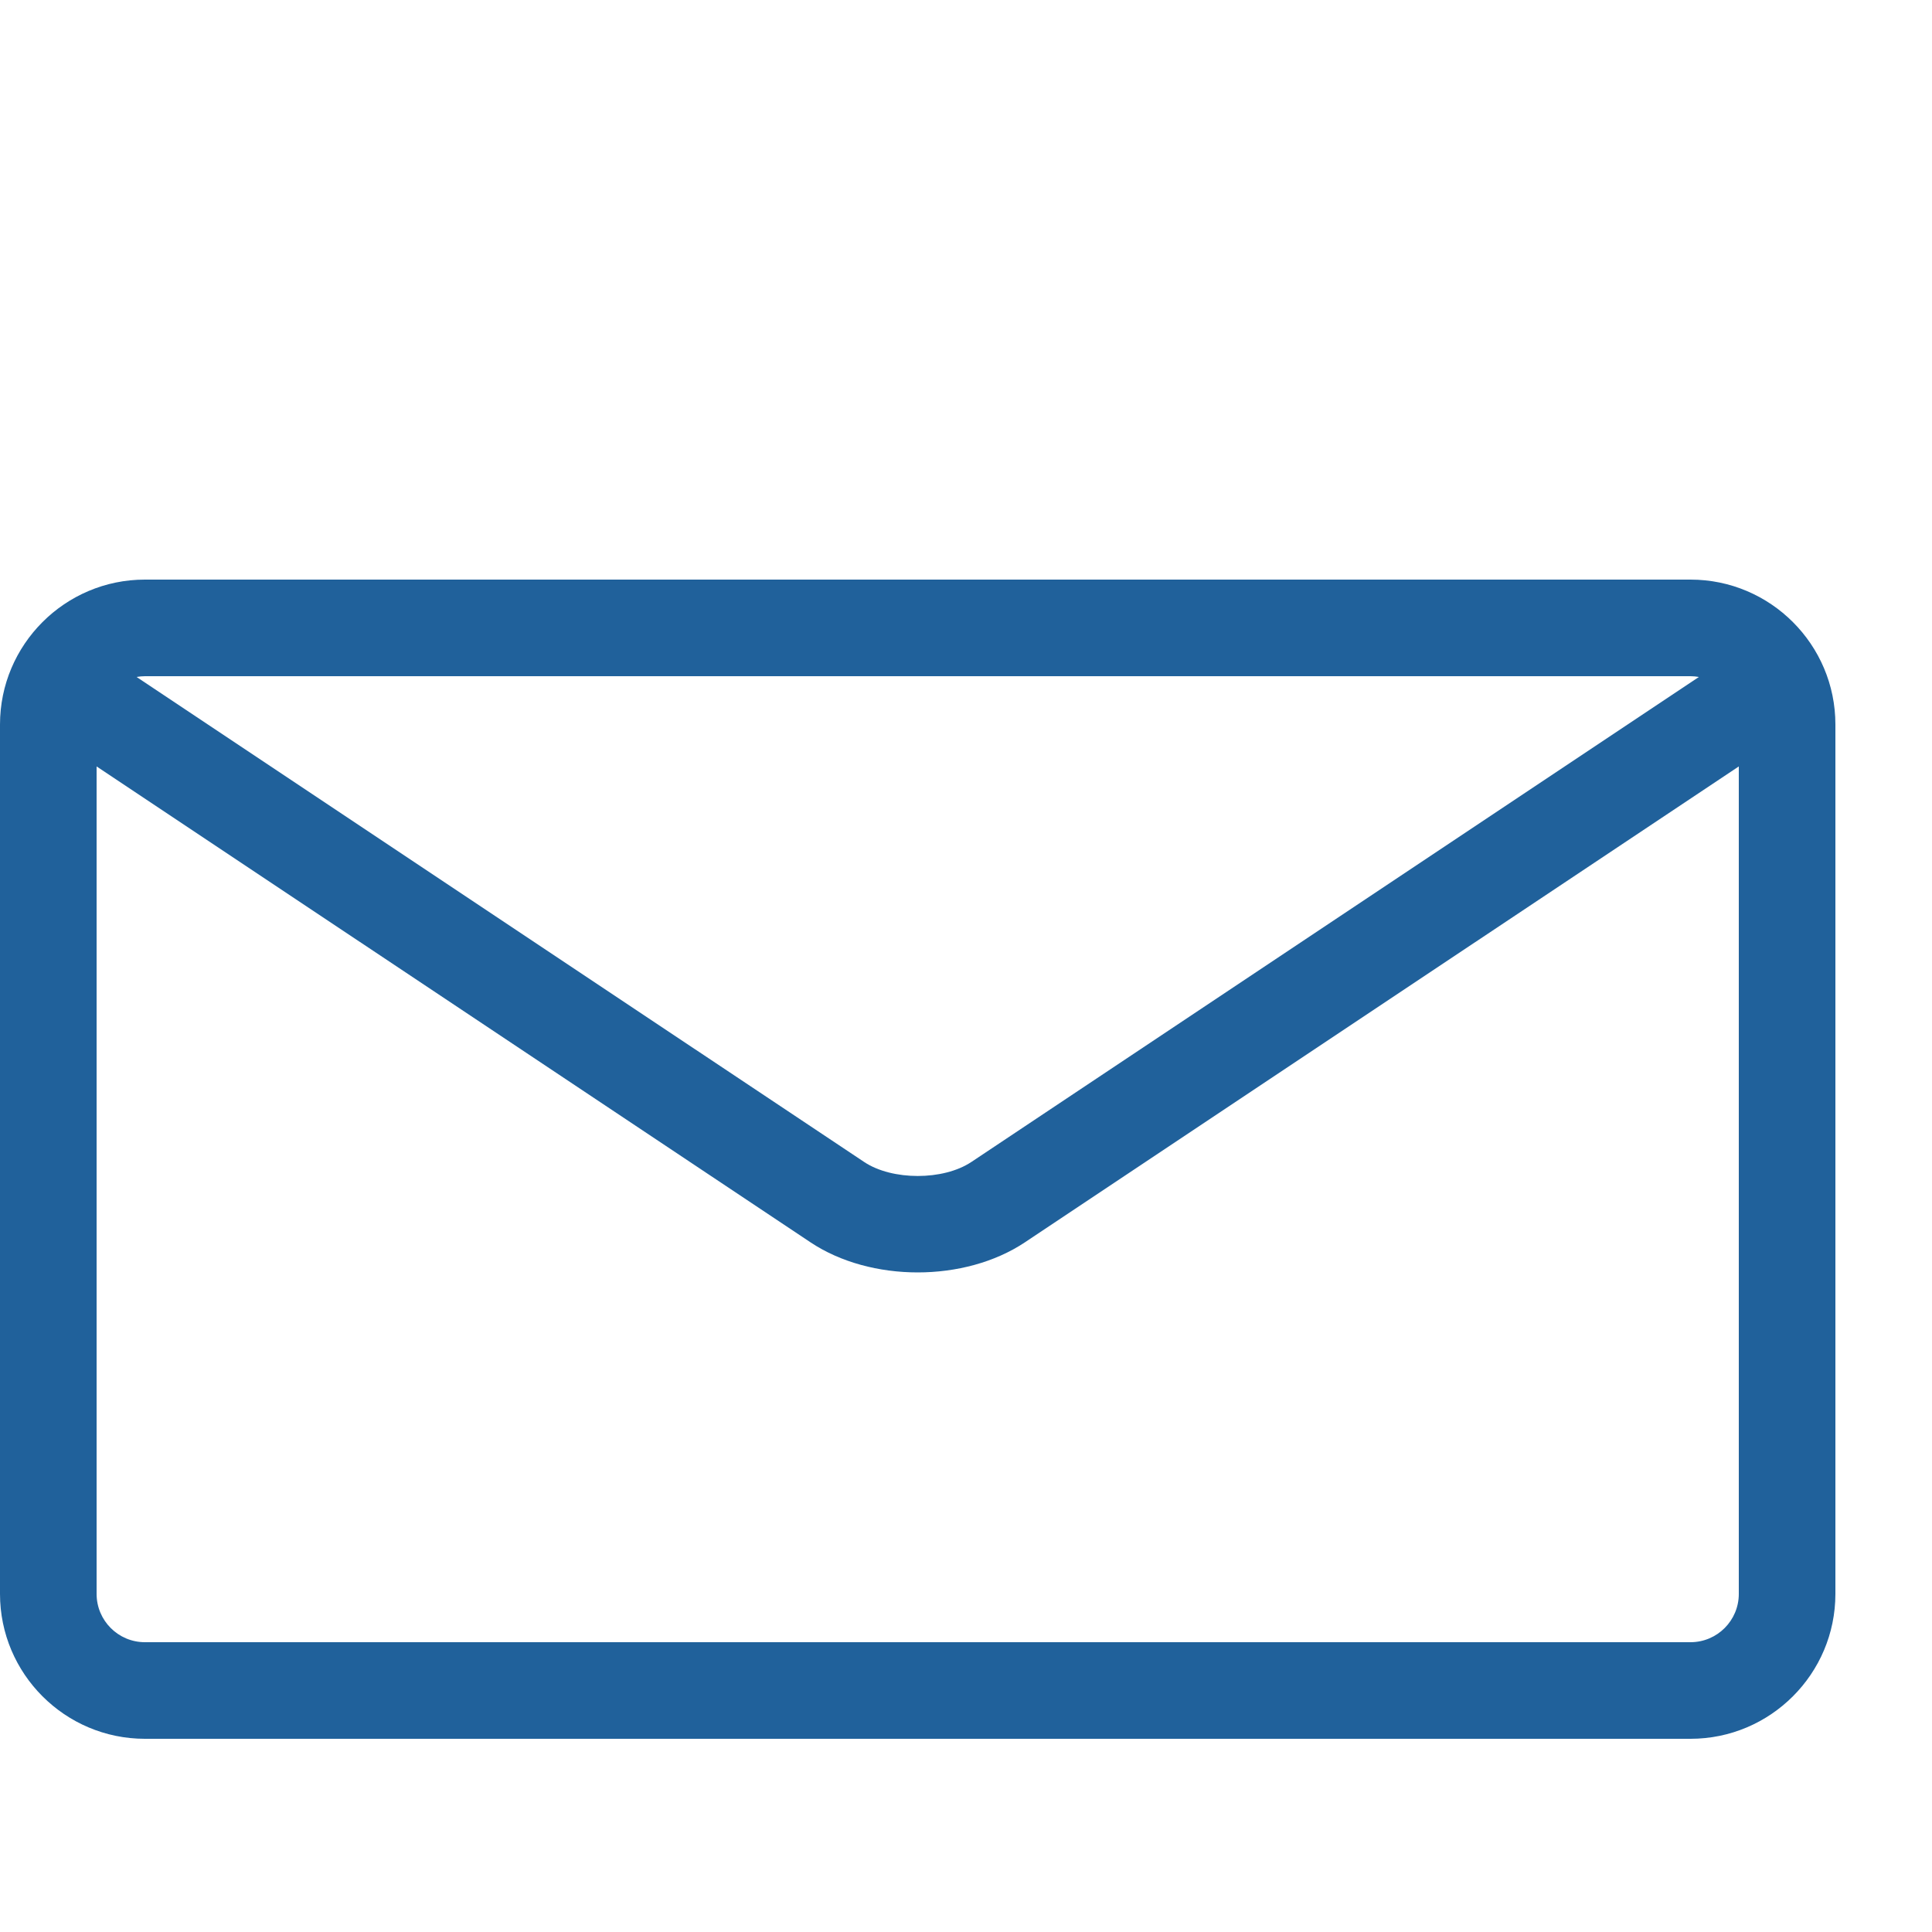
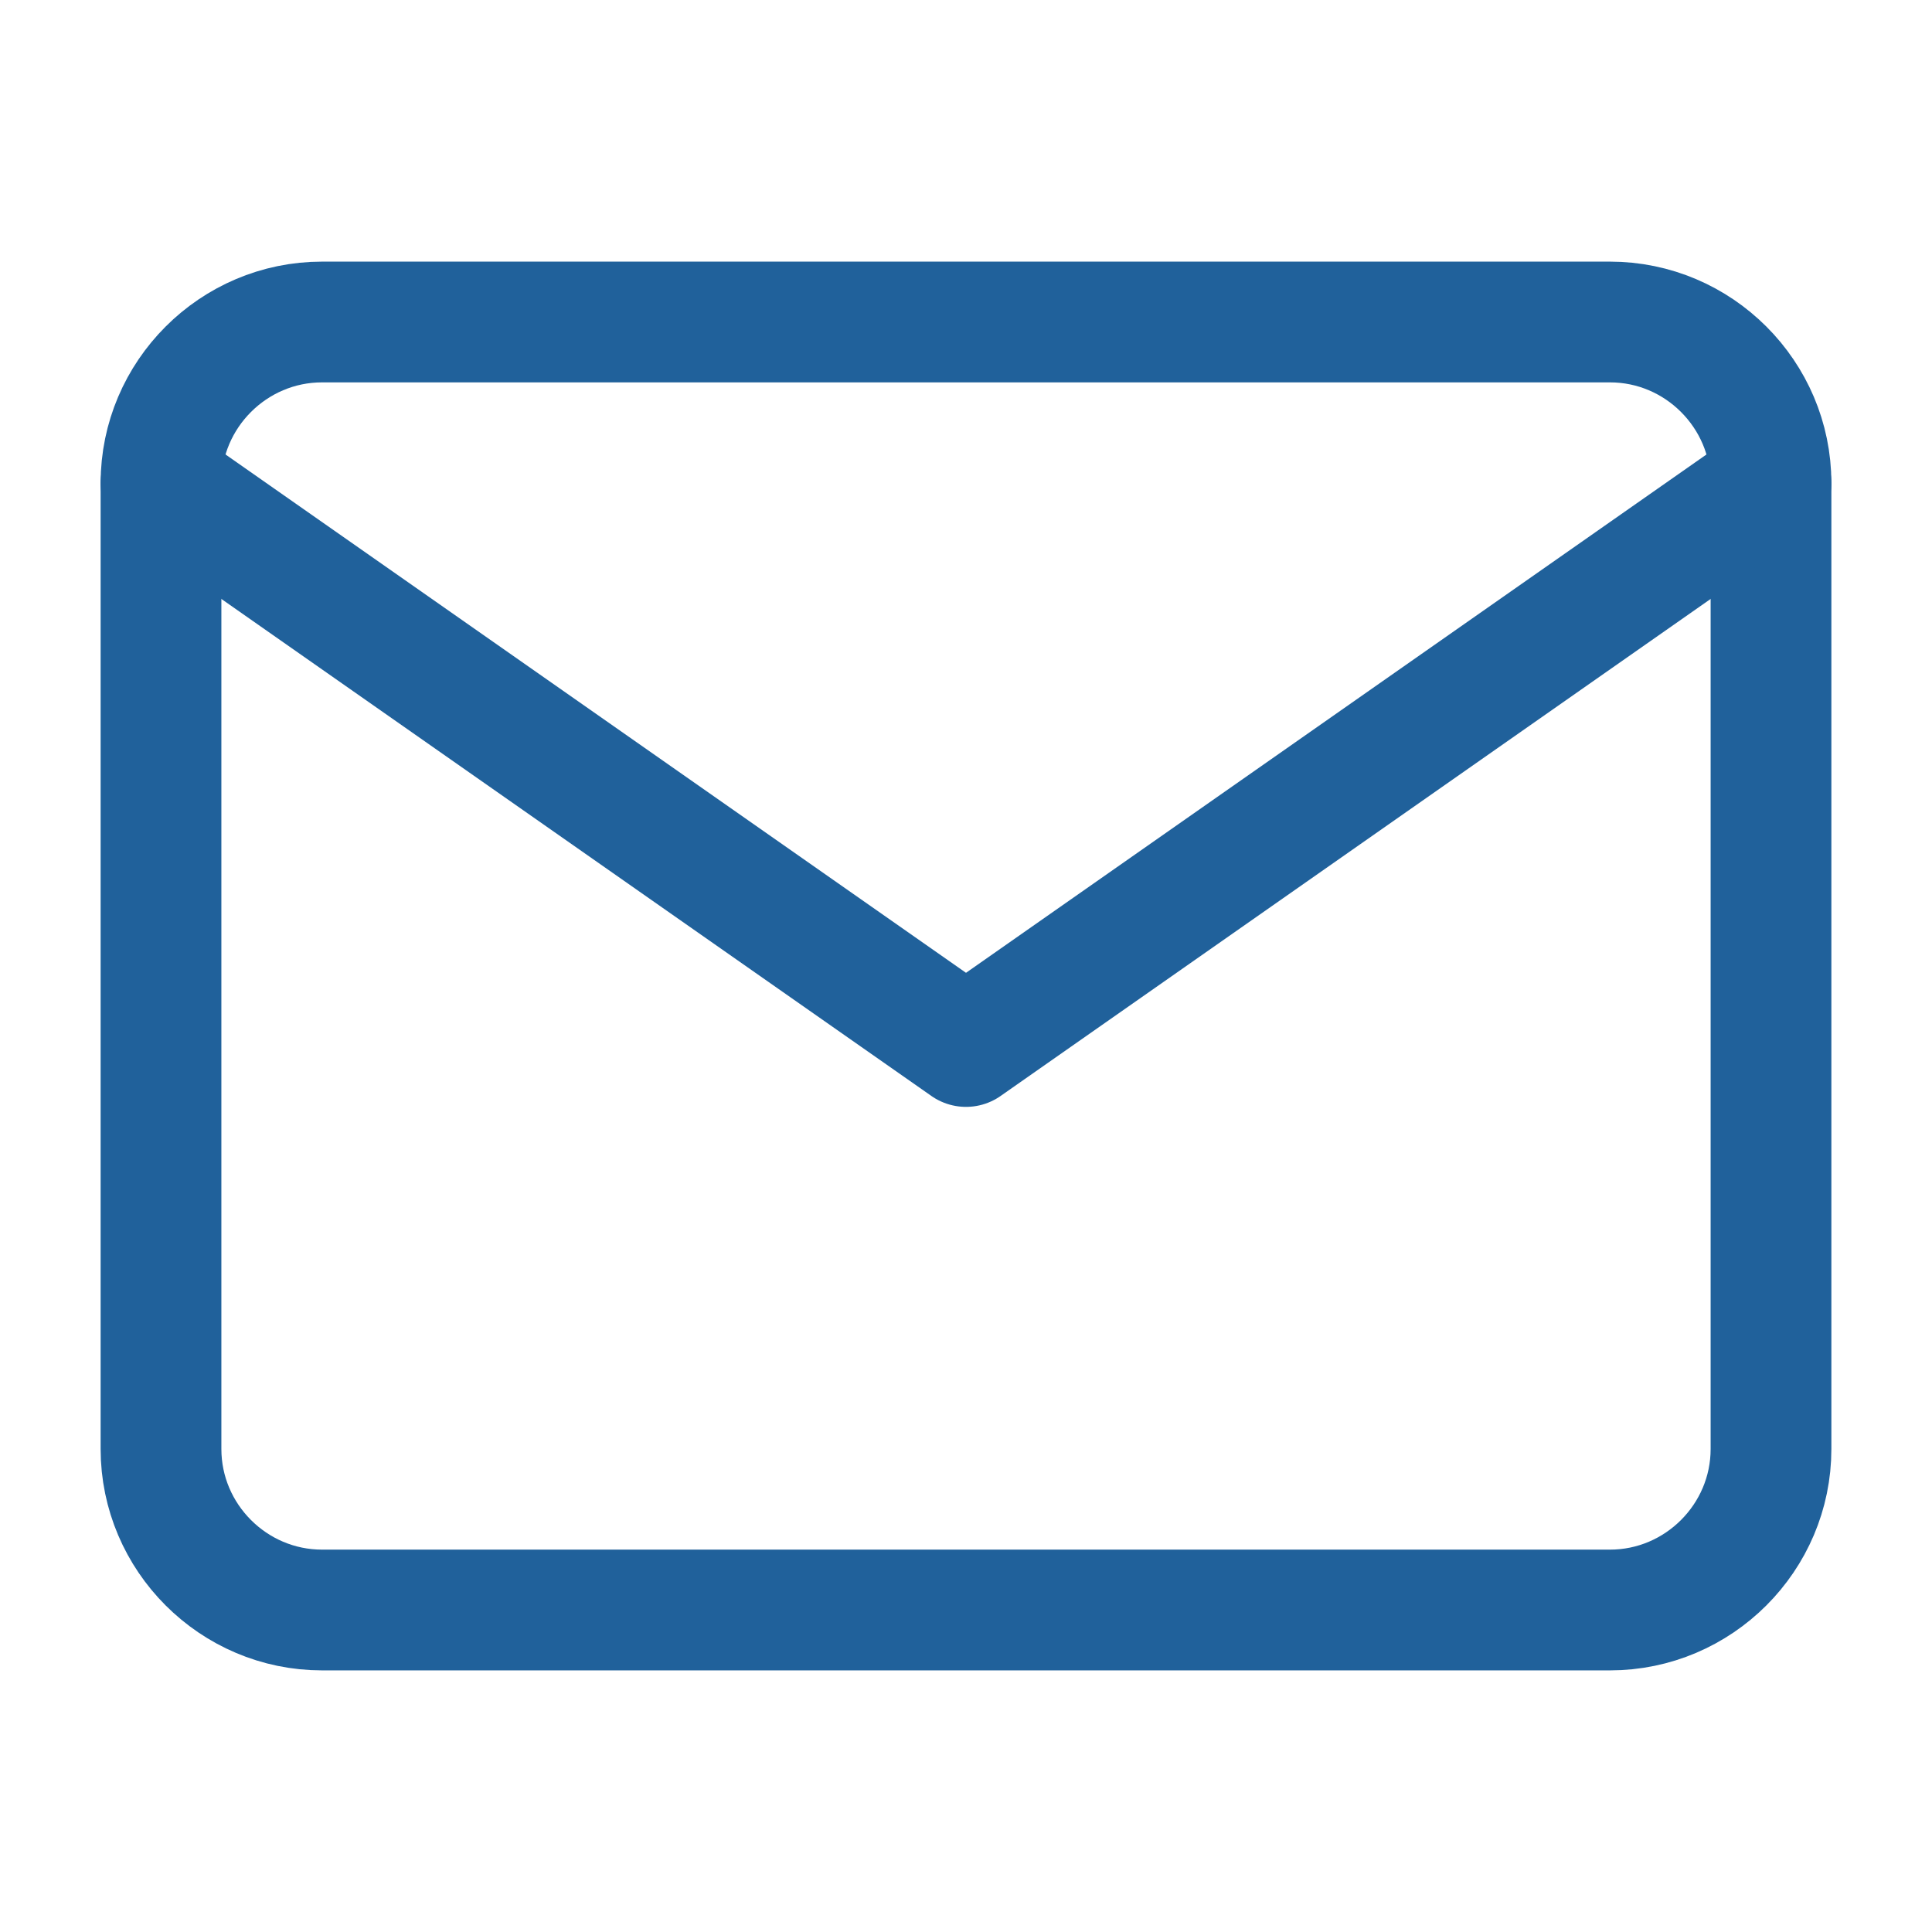
- <svg xmlns="http://www.w3.org/2000/svg" id="svg4" viewBox="0 0 20 20" height="20" width="20" version="1.1">
-   <defs id="defs8" />
-   <path style="fill:#20619b;fill-opacity:1" id="path2" d="M17.5 6h-16c-0.827 0-1.5 0.673-1.5 1.5v9c0 0.827 0.673 1.5 1.5 1.5h16c0.827 0 1.5-0.673 1.5-1.5v-9c0-0.827-0.673-1.5-1.5-1.5zM17.5 7c0.030 0 0.058 0.003 0.087 0.008l-7.532 5.021c-0.29 0.193-0.819 0.193-1.109 0l-7.532-5.021c0.028-0.005 0.057-0.008 0.087-0.008h16zM17.5 17h-16c-0.276 0-0.5-0.224-0.5-0.5v-8.566l7.391 4.927c0.311 0.207 0.71 0.311 1.109 0.311s0.798-0.104 1.109-0.311l7.391-4.927v8.566c0 0.276-0.224 0.5-0.5 0.5z" fill="#000000" />
+ <svg xmlns="http://www.w3.org/2000/svg" width="24" height="24" viewBox="0 0 24 24" fill="none" stroke="#20619b" stroke-width="1.5" stroke-linecap="round" stroke-linejoin="round" class="feather feather-mail">
+   <path d="M4 4h16c1.1 0 2 .9 2 2v12c0 1.1-.9 2-2 2H4c-1.1 0-2-.9-2-2V6c0-1.1.9-2 2-2z" />
+   <polyline points="22,6 12,13 2,6" />
</svg>
